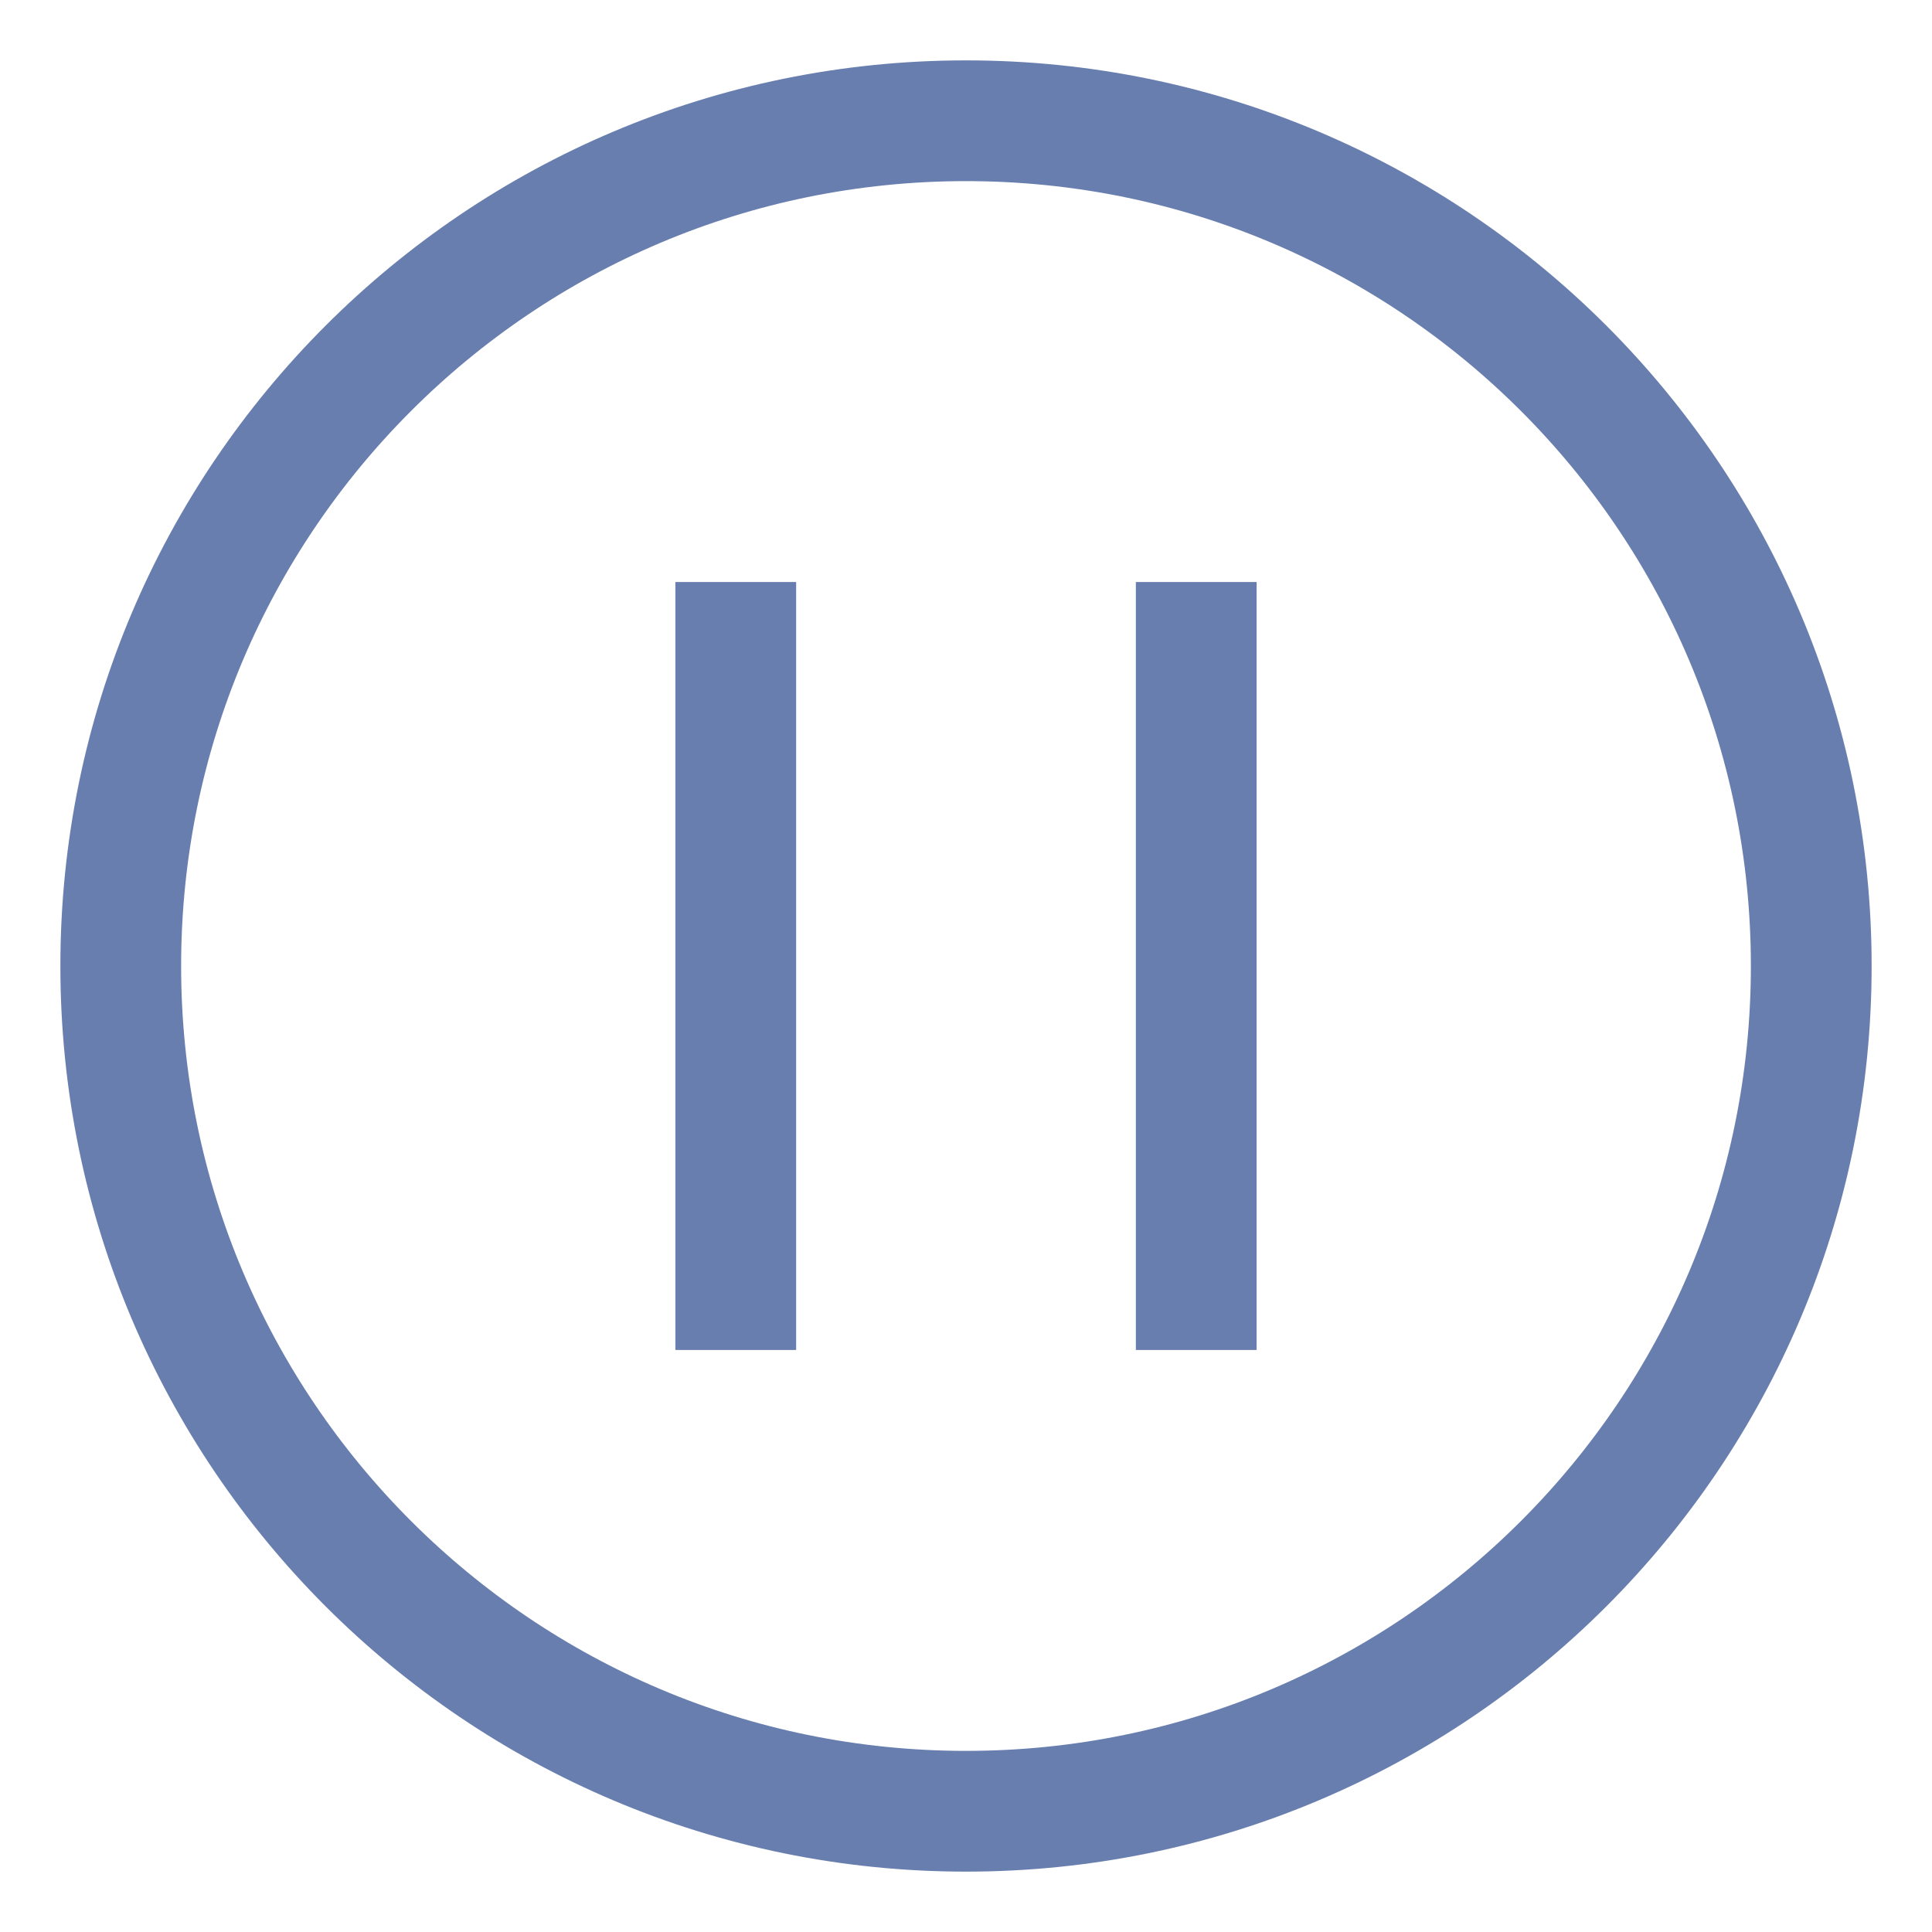
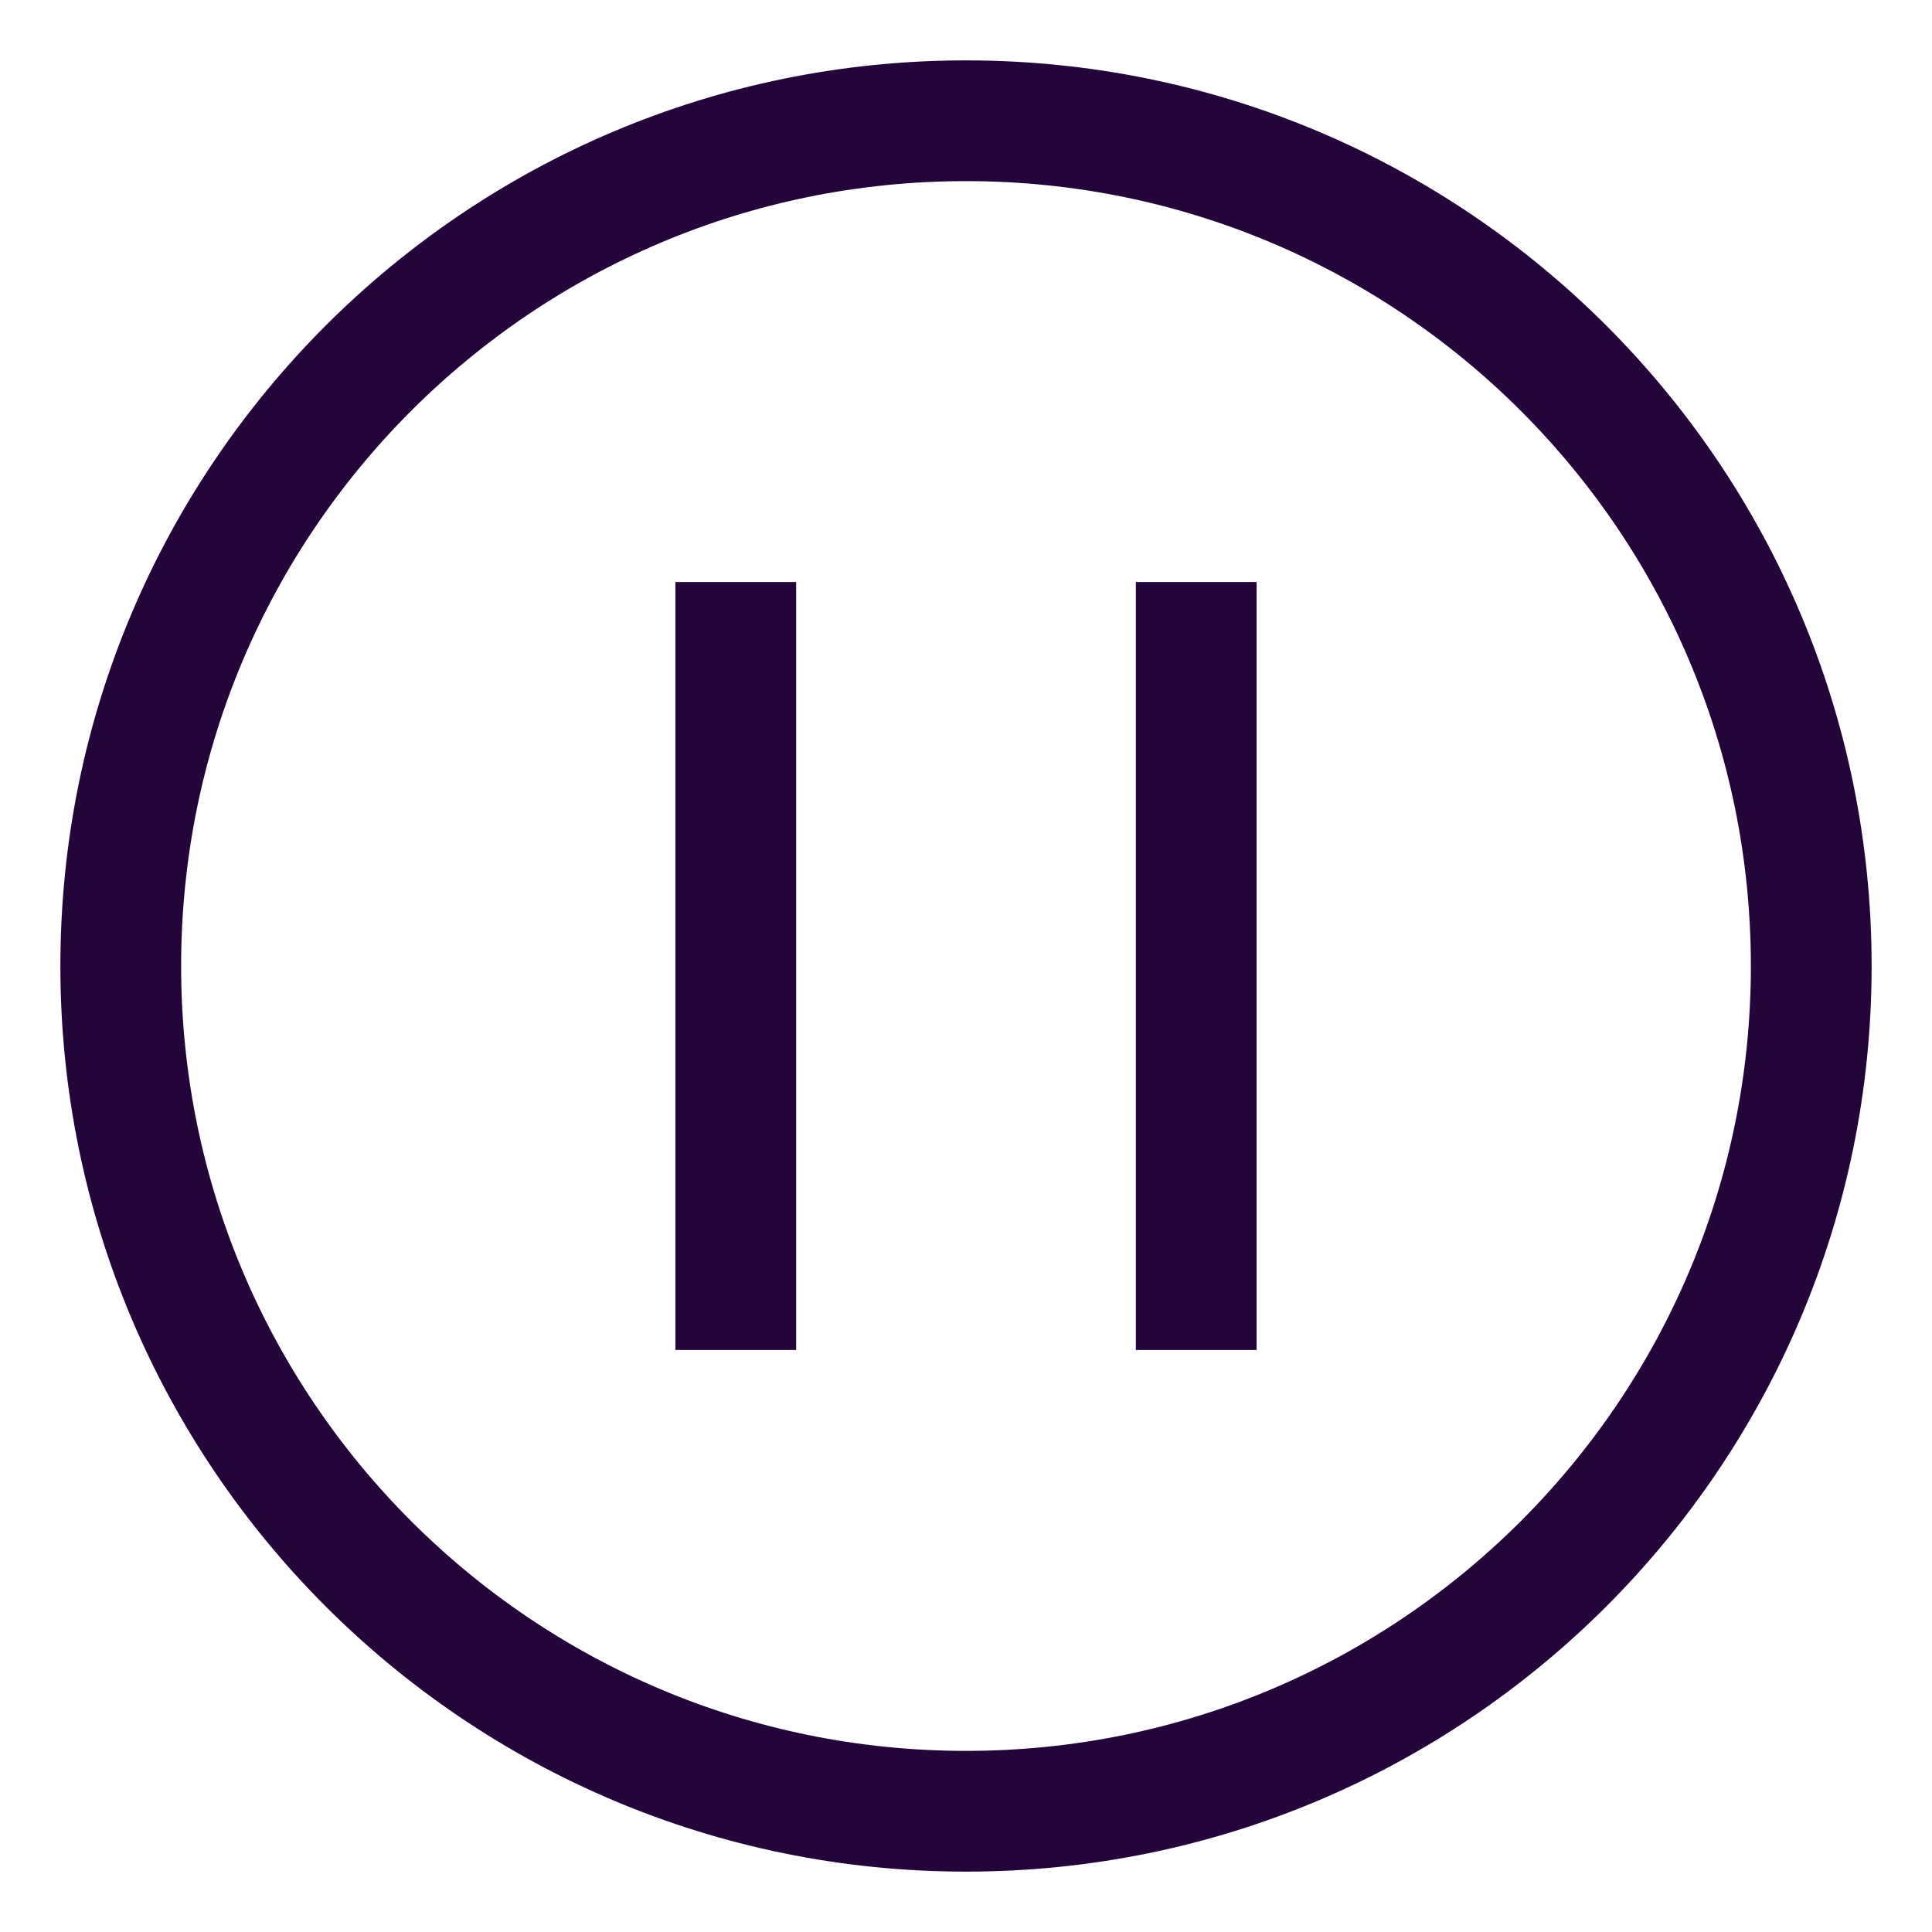
- <svg xmlns="http://www.w3.org/2000/svg" id="Layer_1" data-name="Layer 1" viewBox="0 0 24 24" stroke-width="1.5" width="40" height="40" color="#687EAF">
+ <svg xmlns="http://www.w3.org/2000/svg" id="Layer_1" data-name="Layer 1" viewBox="0 0 24 24" stroke-width="1.5" width="40" height="40" color="#24053b">
  <defs>
    <style>.cls-6374f543b67f094e4896c5e4-1{fill:none;stroke:currentColor;stroke-miterlimit:10;}</style>
  </defs>
  <circle class="cls-6374f543b67f094e4896c5e4-1" cx="12" cy="12" r="10.5" />
  <line class="cls-6374f543b67f094e4896c5e4-1" x1="14.86" y1="7.23" x2="14.86" y2="16.77" />
  <line class="cls-6374f543b67f094e4896c5e4-1" x1="9.14" y1="16.77" x2="9.14" y2="7.23" />
</svg>
